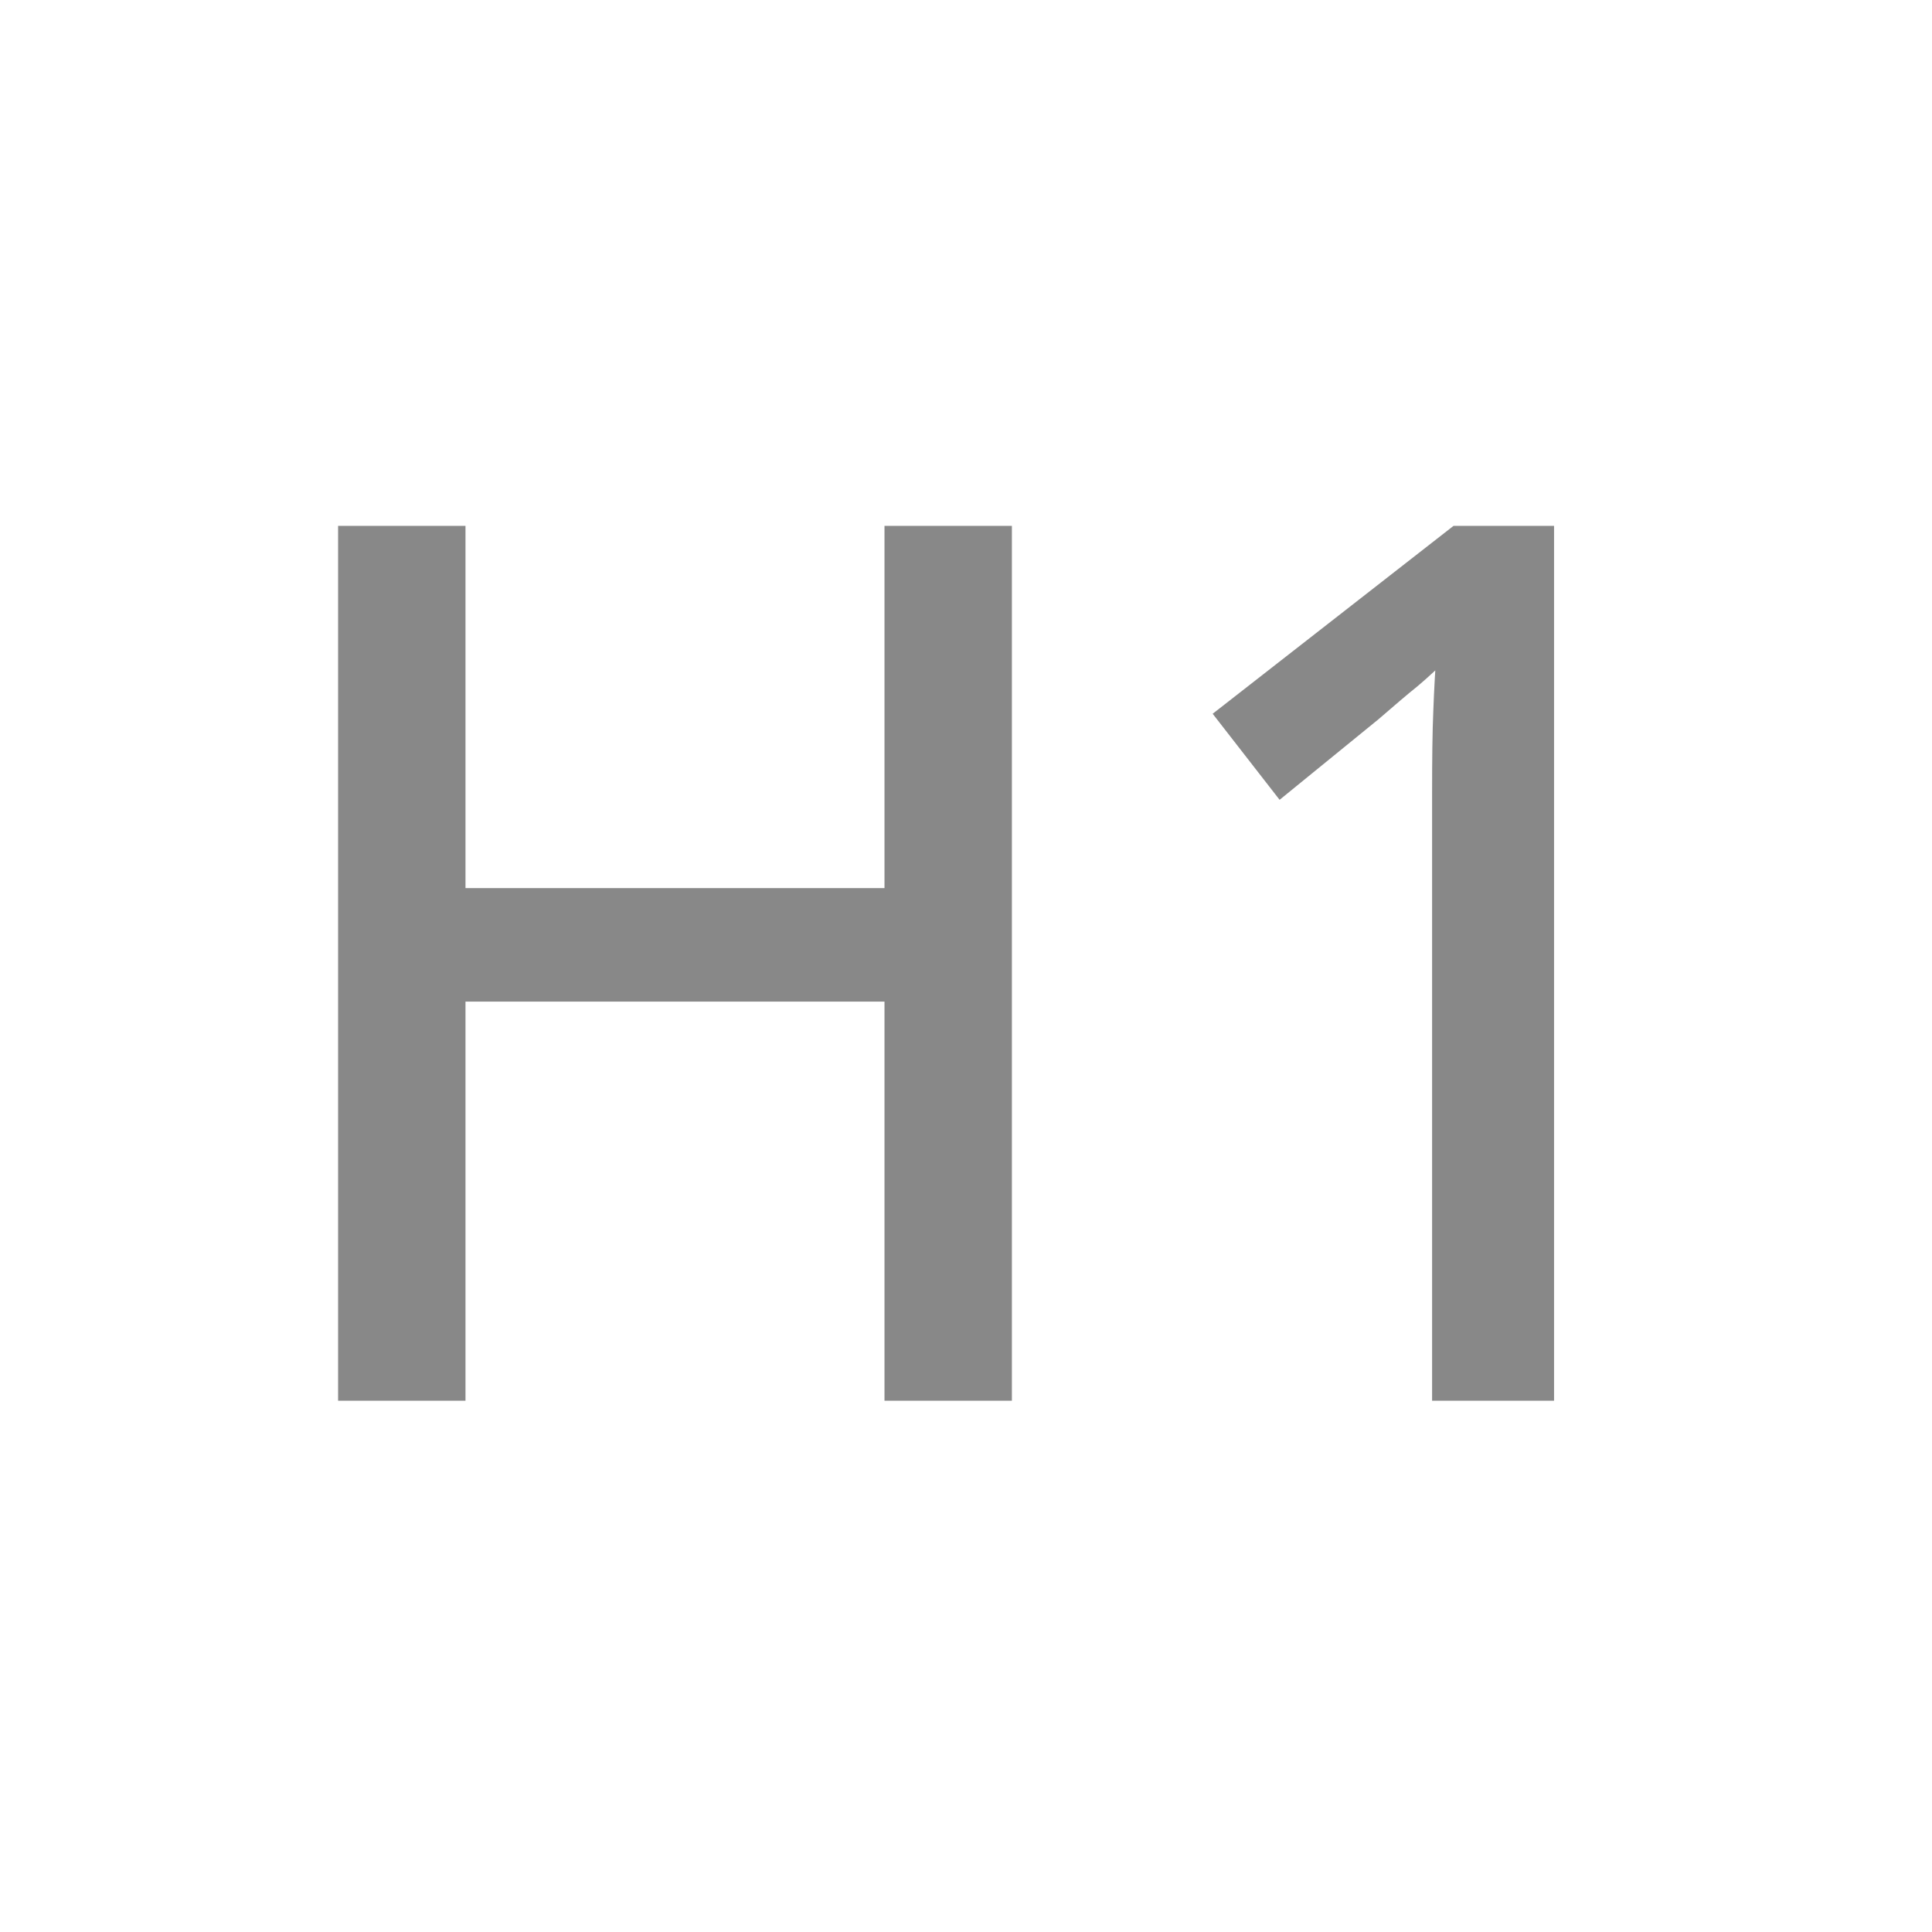
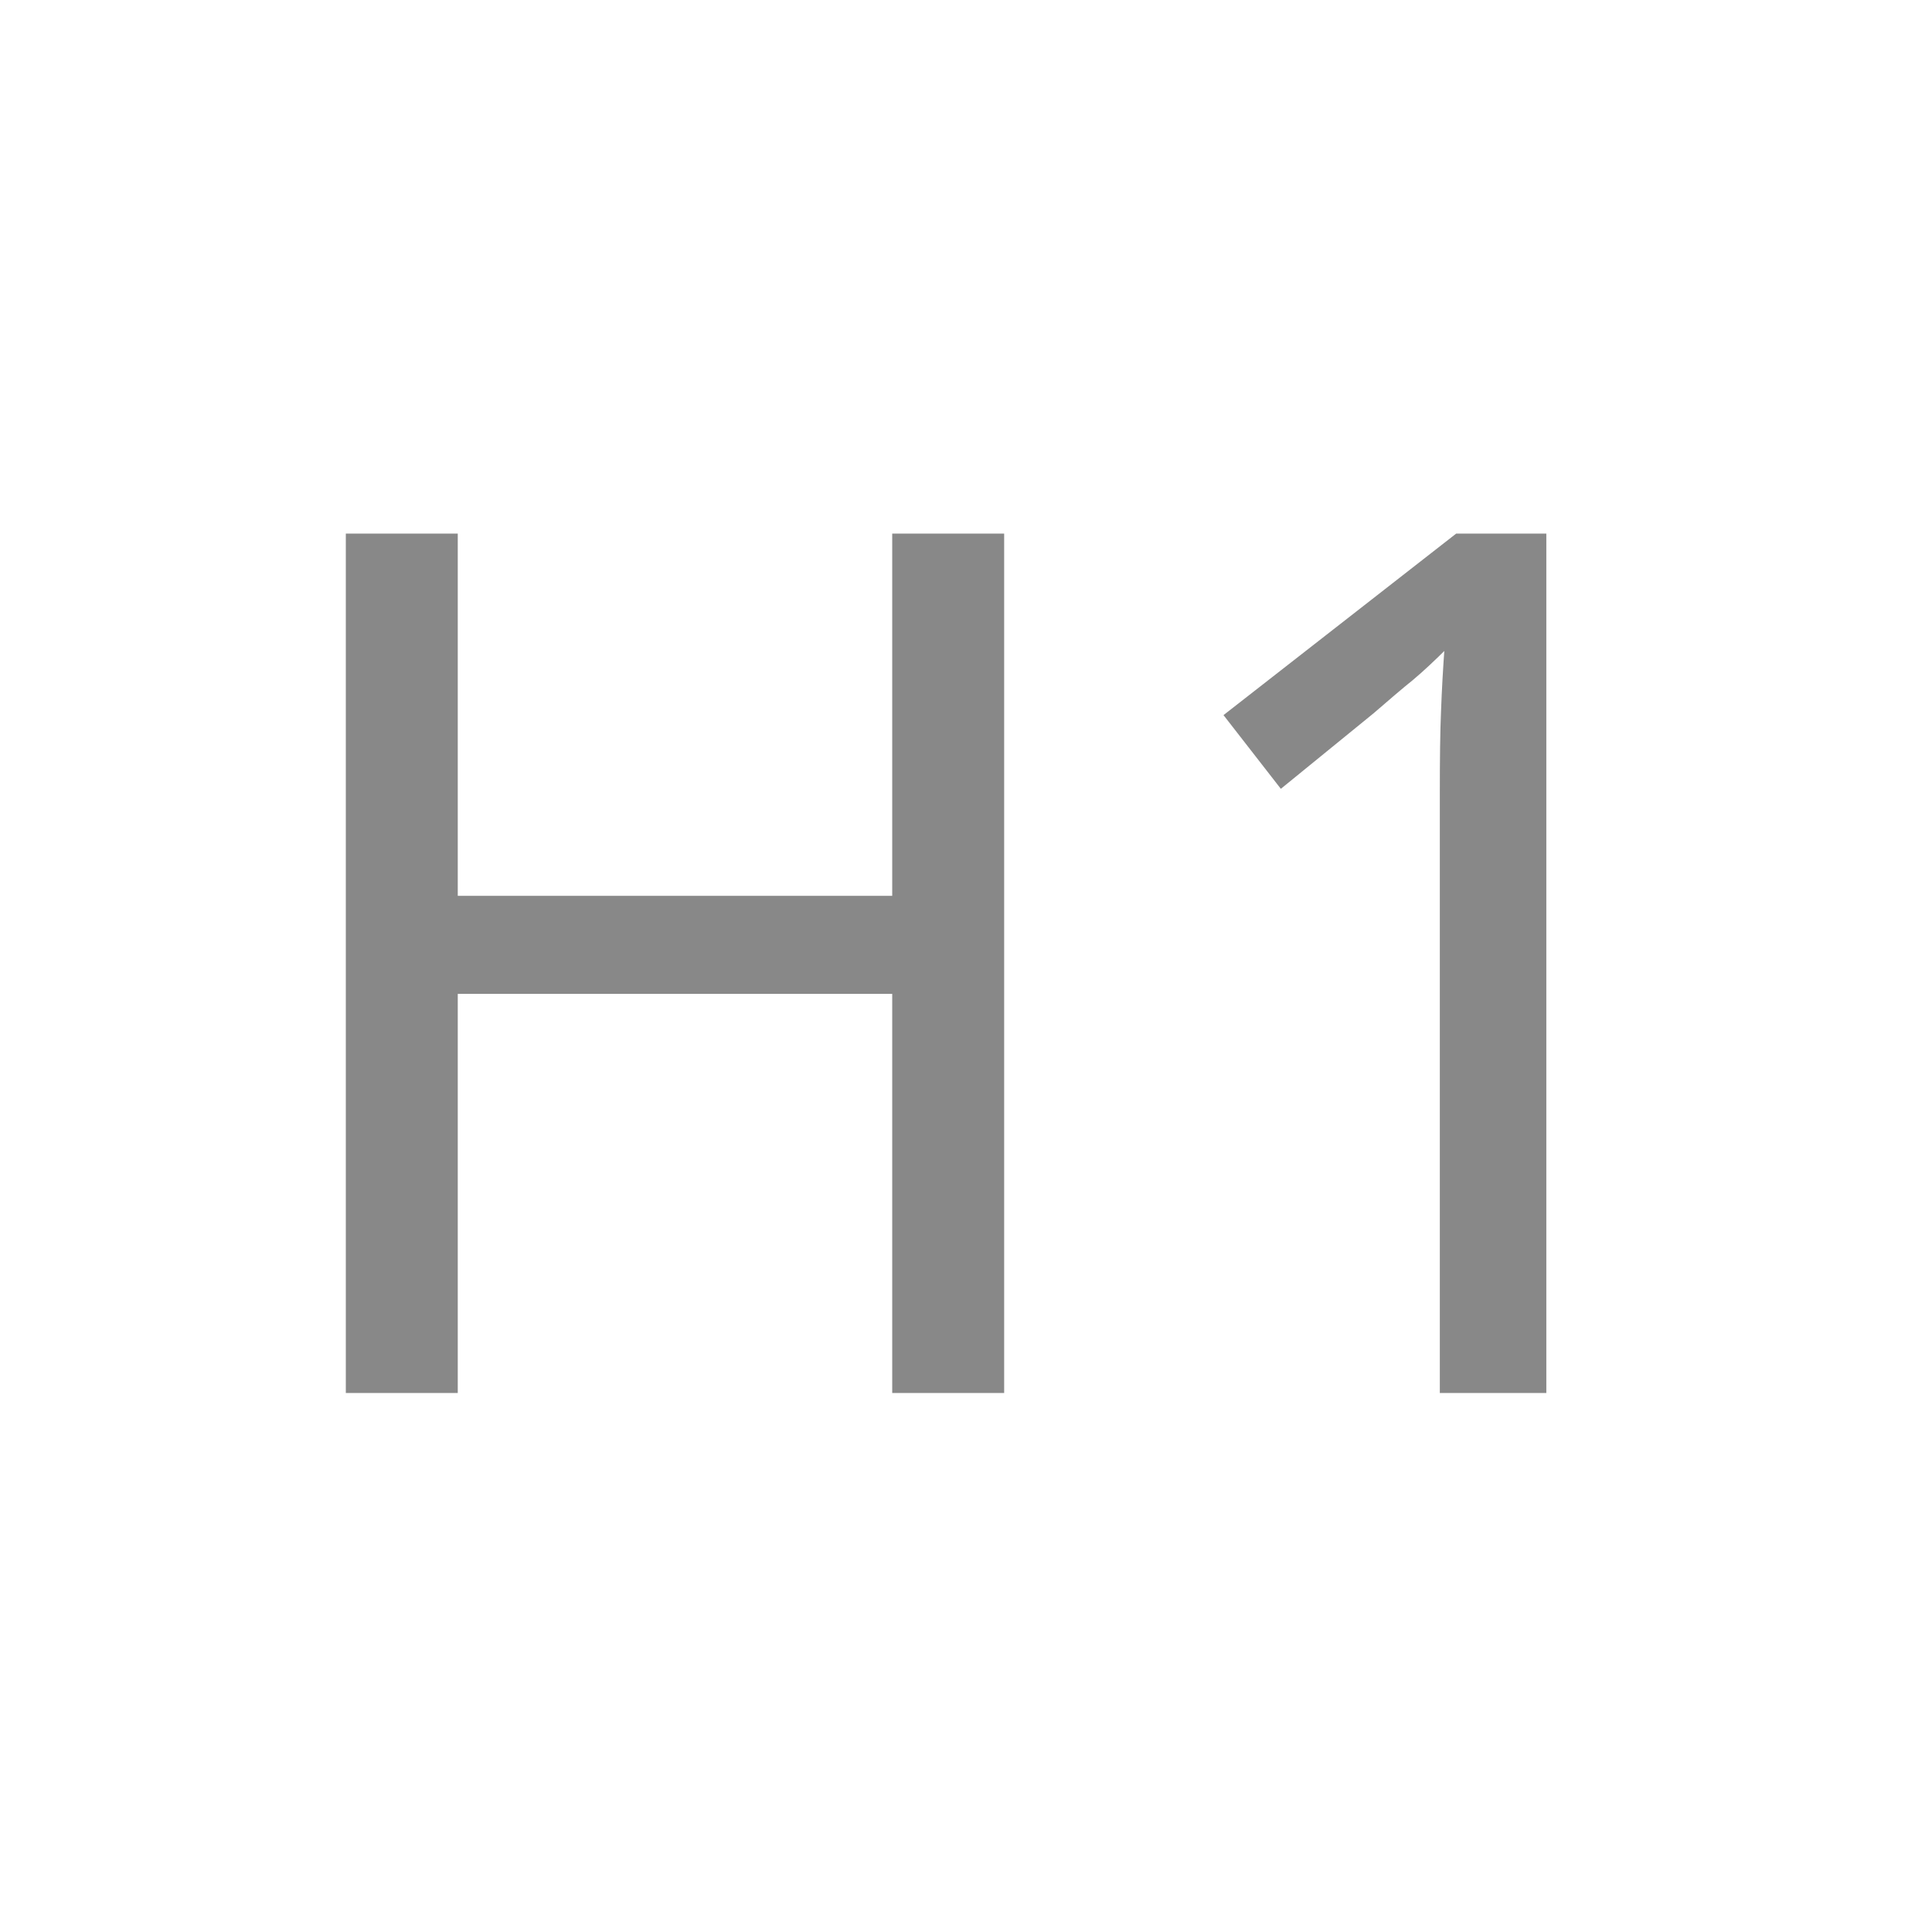
<svg xmlns="http://www.w3.org/2000/svg" width="50" height="50" viewBox="0 0 50 50">
  <defs>
    <clipPath id="clip-HeadingOne">
      <rect width="50" height="50" />
    </clipPath>
  </defs>
  <g id="HeadingOne" clip-path="url(#clip-HeadingOne)">
-     <text id="H1" transform="translate(6 36)" fill="#888" stroke="#888" stroke-width="0.5" font-size="31" font-family="Rockwell">
+     <text id="H1" transform="translate(6 36)" fill="#888" stroke="#888" stroke-width="0.1" font-size="31" font-family="Rockwell">
      <tspan x="0" y="0">H1</tspan>
    </text>
  </g>
</svg>
